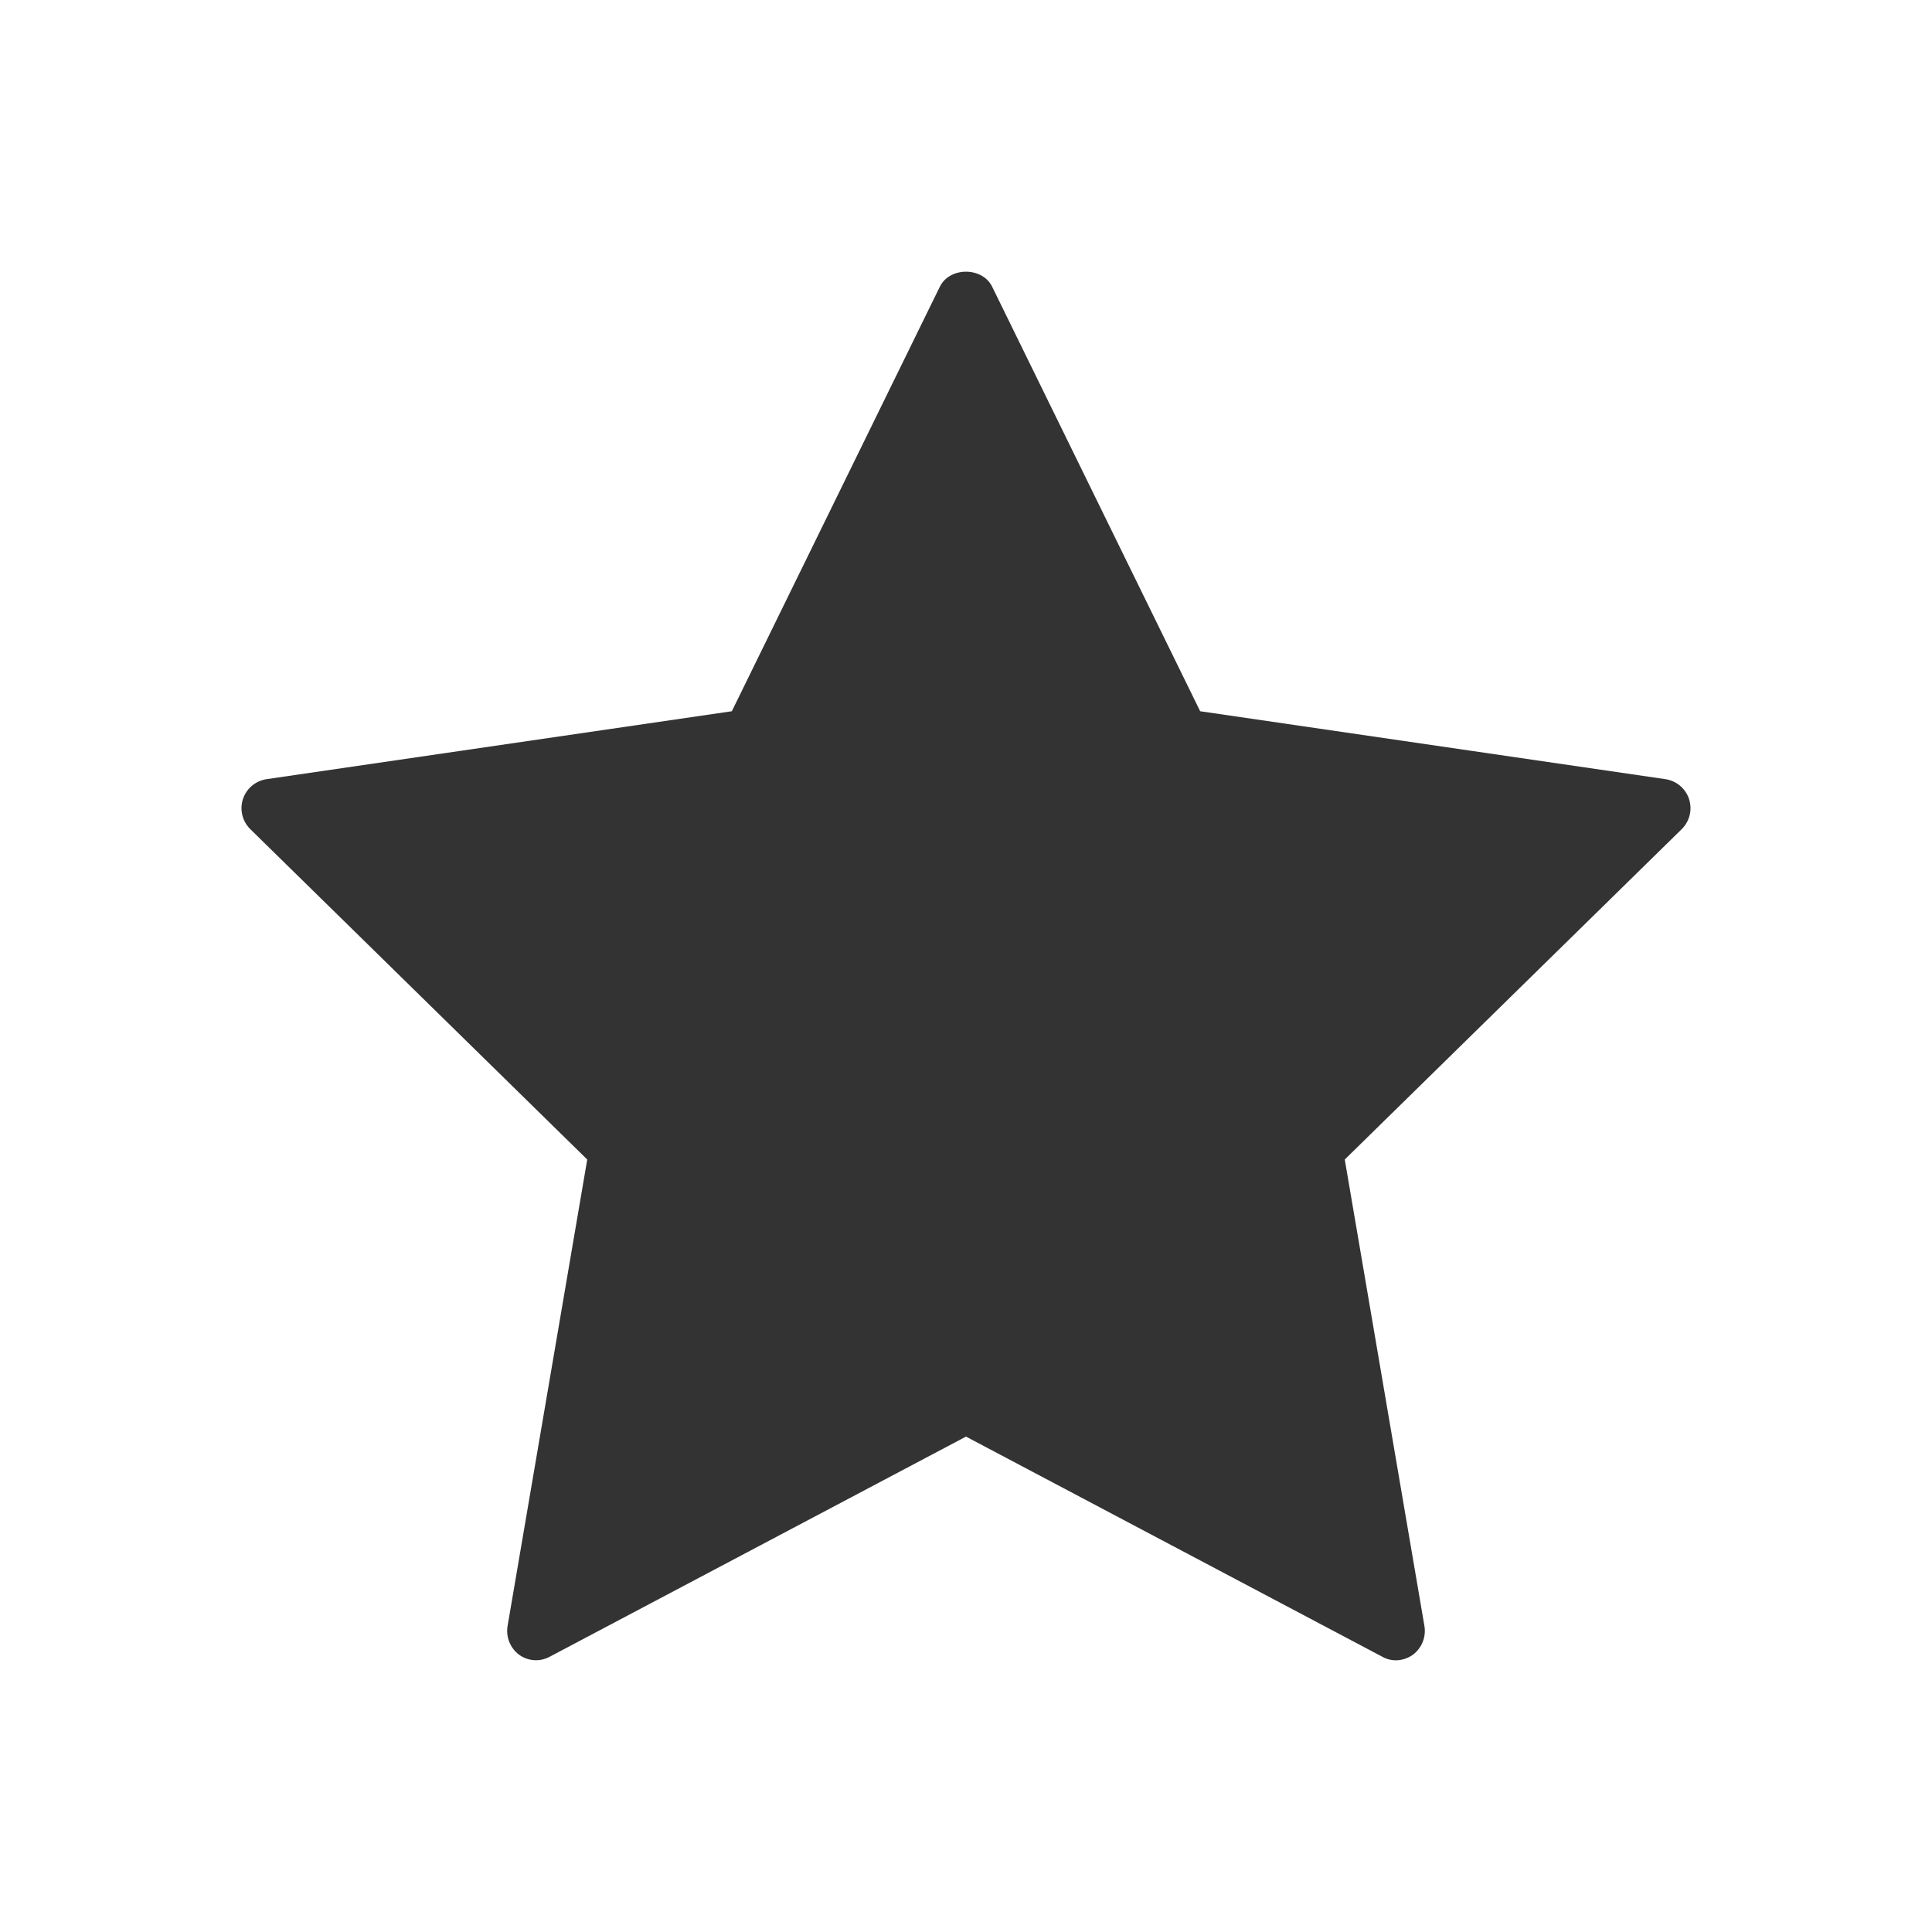
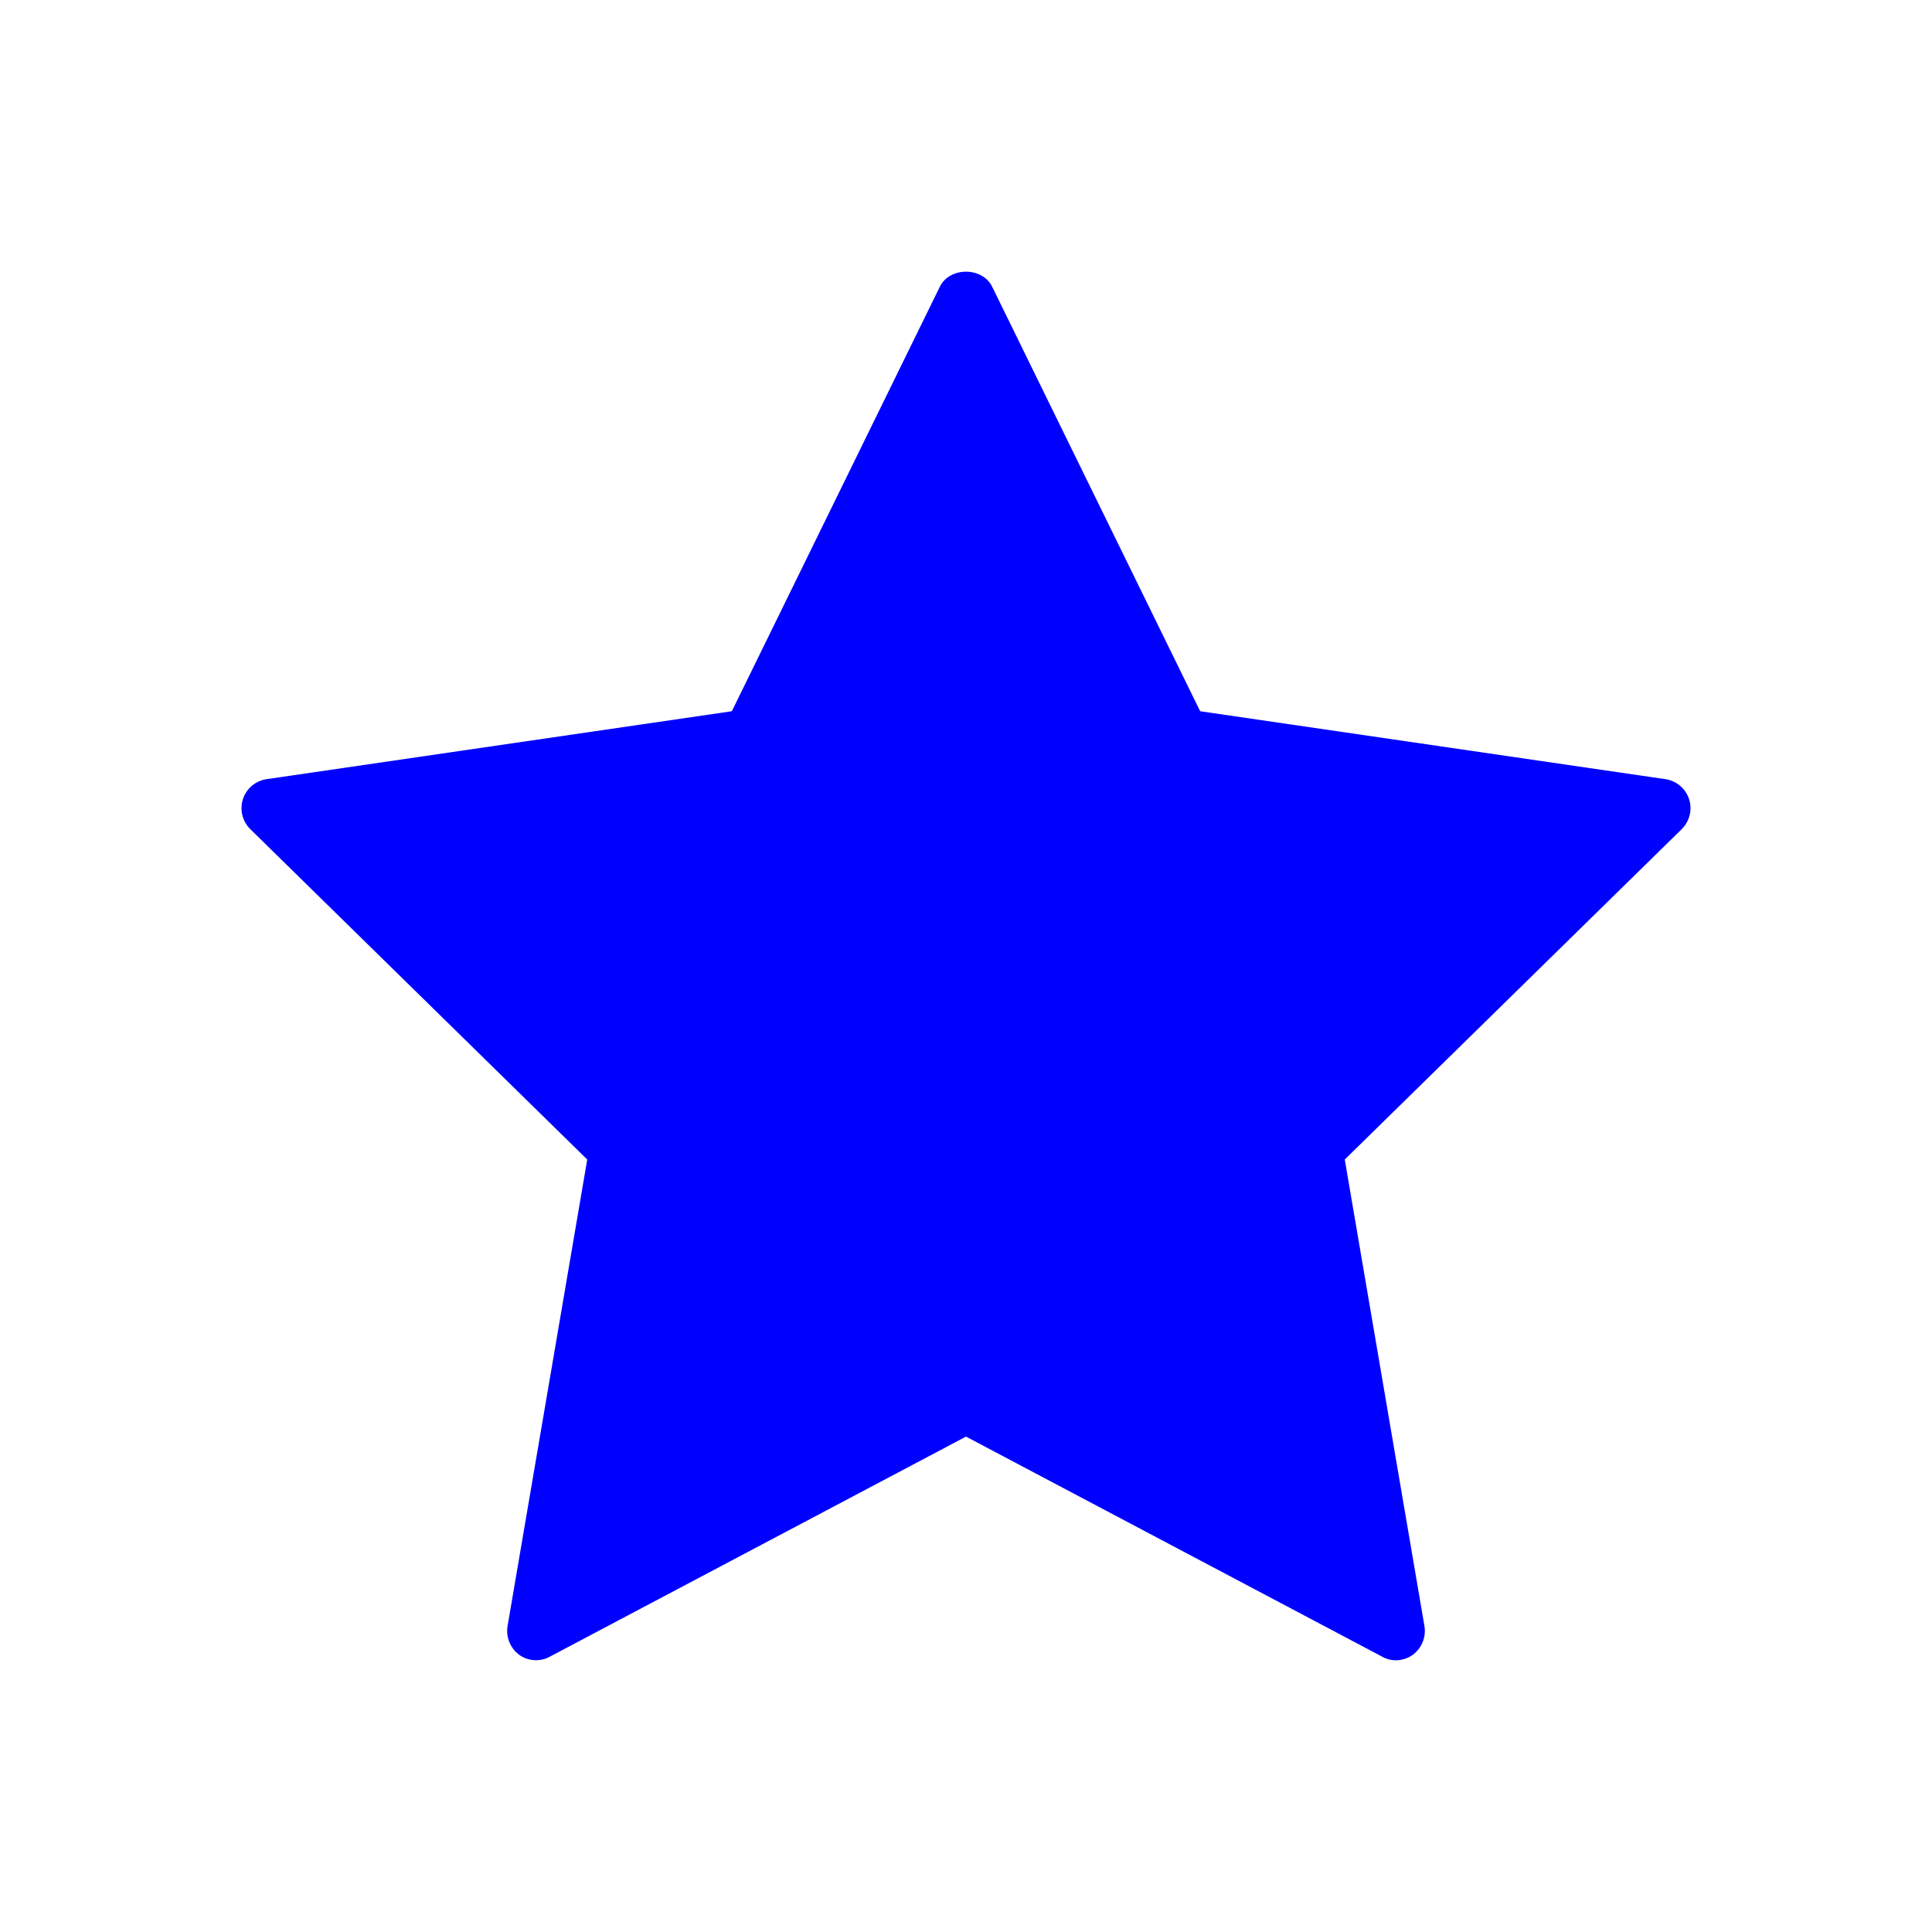
<svg xmlns="http://www.w3.org/2000/svg" width="128" height="128">
  <style>
-       path { fill: #333333; }
+       path { fill: #0000ff; }
      @media (prefers-color-scheme: dark) {
-          path { fill: #ff00ff; }
+          path { fill: #33ff33; }
      }
   </style>
  <path d="M111.904 52.937a1.95 1.95 0 00-1.555-1.314l-30.835-4.502-13.786-28.136c-.653-1.313-2.803-1.313-3.456 0L48.486 47.121l-30.835 4.502a1.95 1.95 0 00-1.555 1.314 1.952 1.952 0 00.48 1.99l22.33 21.894-5.28 30.918c-.115.715.173 1.45.768 1.894a1.904 1.904 0 002.016.135L64 95.178l27.59 14.59c.269.155.576.232.883.232a1.98 1.98 0 001.133-.367 1.974 1.974 0 00.768-1.894l-5.28-30.918 22.33-21.893c.518-.522.71-1.276.48-1.99z" fill-rule="nonzero" />
</svg>
